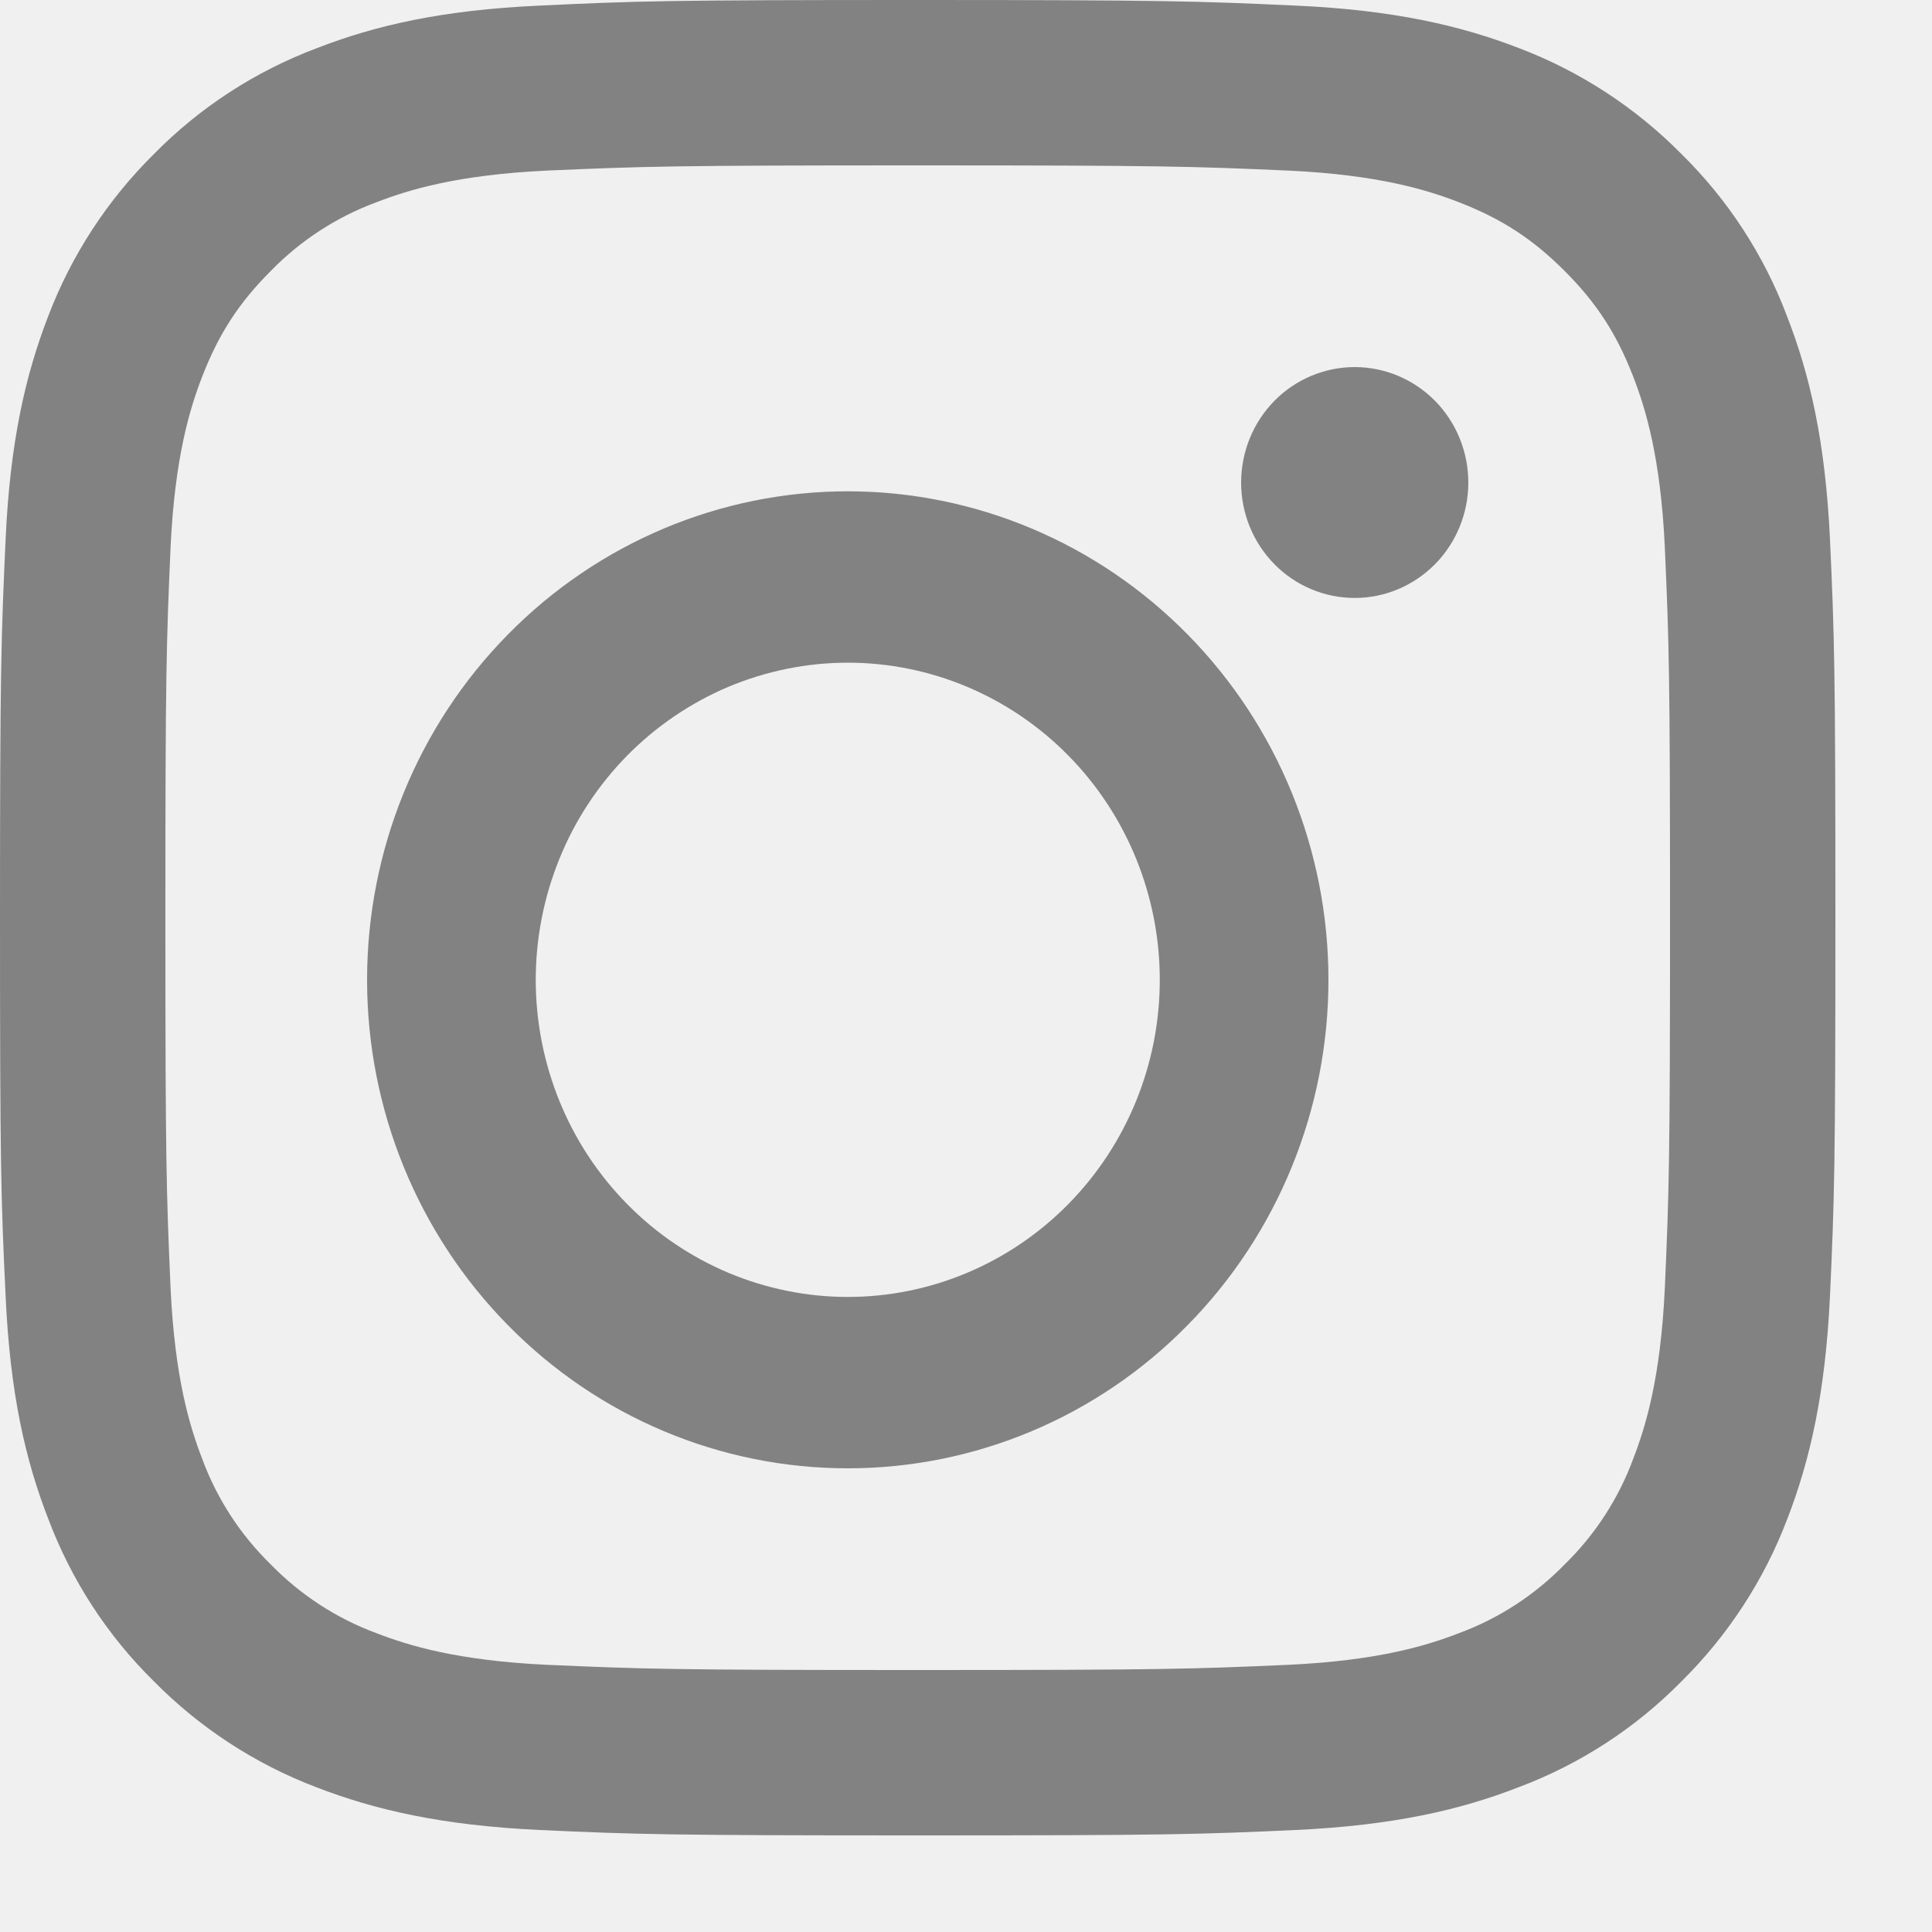
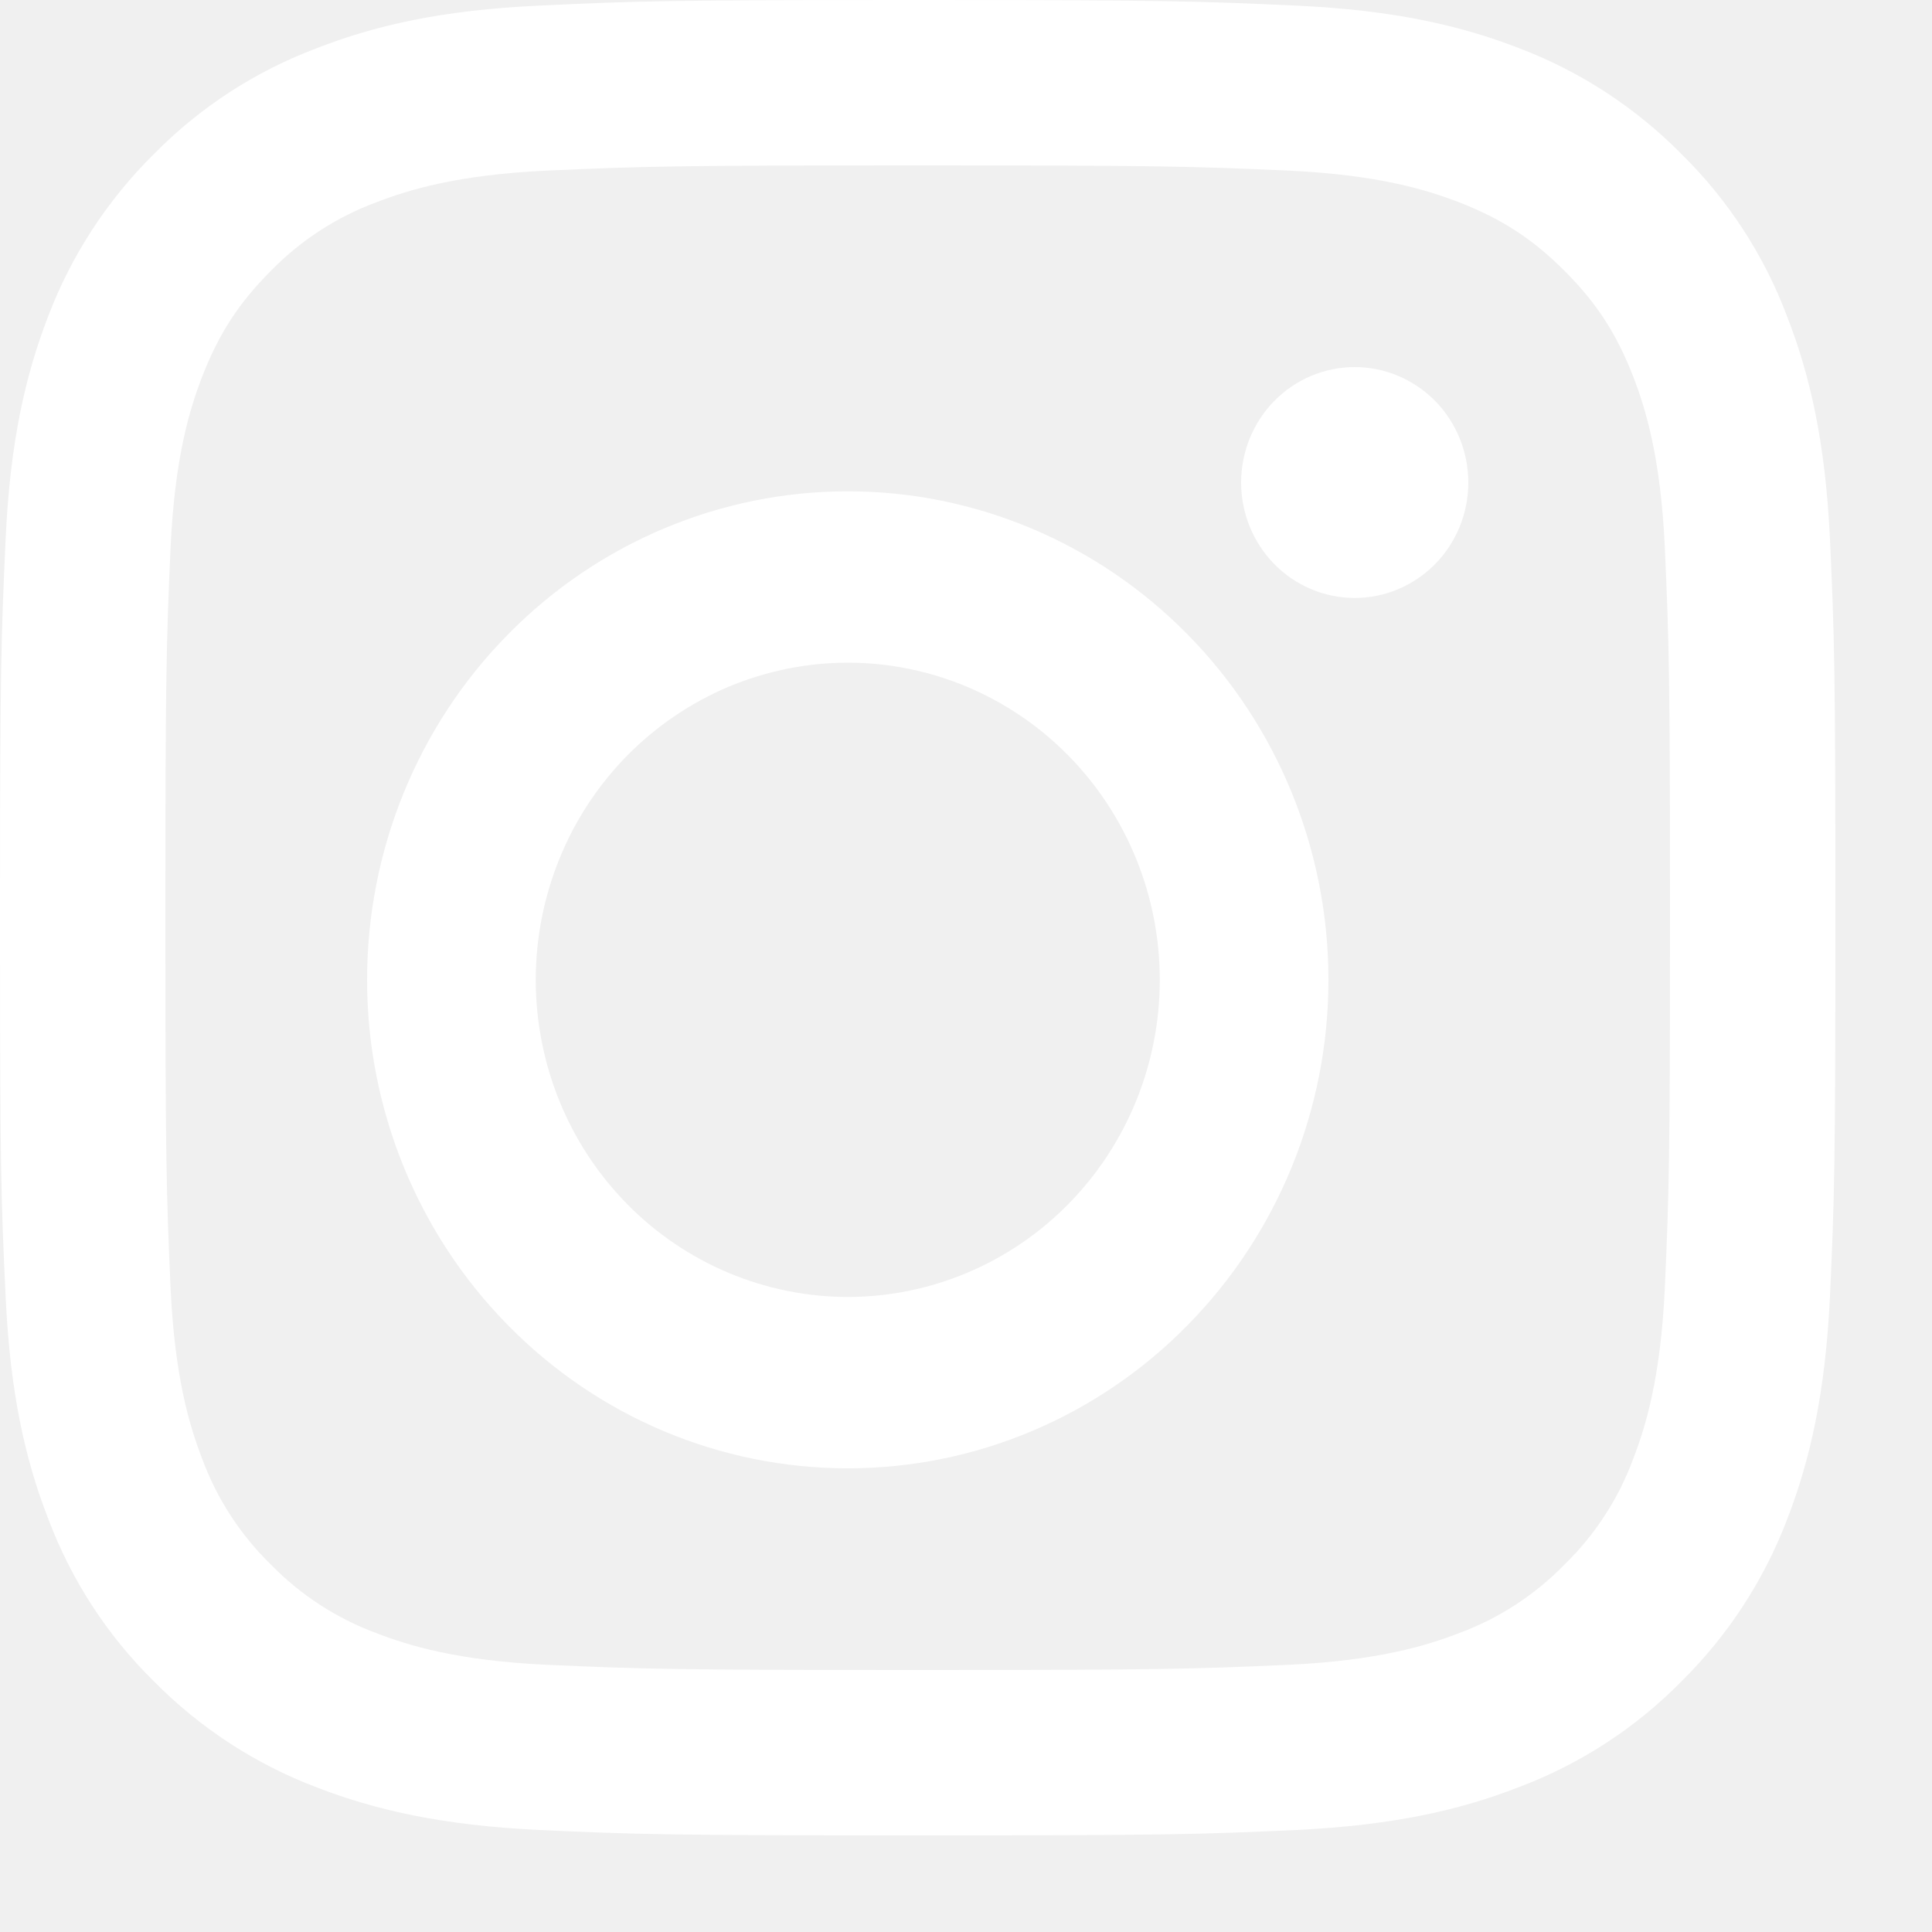
<svg xmlns="http://www.w3.org/2000/svg" width="10" height="10" viewBox="0 0 10 10" fill="none">
-   <path fill-rule="evenodd" clip-rule="evenodd" d="M4.75 0C3.46 0 3.298 0.005 2.792 0.029C2.286 0.052 1.941 0.132 1.638 0.25C1.322 0.369 1.035 0.555 0.797 0.797C0.556 1.035 0.369 1.322 0.249 1.638C0.132 1.941 0.052 2.286 0.029 2.792C0.006 3.298 0 3.46 0 4.75C0 6.04 0.005 6.202 0.029 6.708C0.052 7.214 0.132 7.559 0.25 7.862C0.369 8.178 0.555 8.465 0.797 8.703C1.035 8.944 1.322 9.131 1.638 9.251C1.941 9.368 2.286 9.448 2.792 9.472C3.298 9.495 3.46 9.5 4.75 9.5C6.04 9.5 6.202 9.495 6.708 9.472C7.214 9.448 7.559 9.368 7.862 9.25C8.178 9.131 8.465 8.945 8.703 8.703C8.944 8.465 9.131 8.178 9.251 7.862C9.368 7.559 9.448 7.214 9.472 6.708C9.495 6.202 9.5 6.04 9.5 4.75C9.5 3.46 9.495 3.298 9.472 2.792C9.448 2.286 9.368 1.941 9.25 1.638C9.131 1.321 8.944 1.034 8.703 0.797C8.465 0.556 8.178 0.369 7.862 0.249C7.559 0.132 7.214 0.052 6.708 0.029C6.202 0.006 6.04 0 4.75 0ZM4.75 0.856C6.018 0.856 6.169 0.861 6.67 0.883C7.133 0.905 7.384 0.982 7.552 1.047C7.773 1.133 7.932 1.236 8.098 1.402C8.264 1.568 8.367 1.727 8.453 1.948C8.518 2.116 8.595 2.367 8.617 2.83C8.639 3.331 8.644 3.482 8.644 4.75C8.644 6.018 8.639 6.169 8.617 6.67C8.595 7.133 8.518 7.384 8.453 7.552C8.377 7.758 8.255 7.945 8.098 8.098C7.945 8.255 7.758 8.377 7.552 8.453C7.384 8.518 7.133 8.595 6.67 8.617C6.169 8.639 6.019 8.644 4.75 8.644C3.481 8.644 3.331 8.639 2.83 8.617C2.367 8.595 2.116 8.518 1.948 8.453C1.742 8.377 1.555 8.255 1.402 8.098C1.245 7.945 1.123 7.758 1.047 7.552C0.982 7.384 0.905 7.133 0.883 6.67C0.861 6.169 0.856 6.018 0.856 4.75C0.856 3.482 0.861 3.331 0.883 2.83C0.905 2.367 0.982 2.116 1.047 1.948C1.133 1.727 1.236 1.568 1.402 1.402C1.555 1.245 1.742 1.123 1.948 1.047C2.116 0.982 2.367 0.905 2.83 0.883C3.331 0.861 3.482 0.856 4.75 0.856V0.856Z" fill="#828282" />
-   <path fill-rule="evenodd" clip-rule="evenodd" d="M4.388 6.713C4.176 6.713 3.966 6.67 3.77 6.588C3.574 6.505 3.396 6.385 3.246 6.232C3.096 6.08 2.977 5.899 2.896 5.7C2.815 5.501 2.773 5.287 2.773 5.072C2.773 4.856 2.815 4.643 2.896 4.444C2.977 4.244 3.096 4.064 3.246 3.911C3.396 3.759 3.574 3.638 3.77 3.555C3.966 3.473 4.176 3.43 4.388 3.43C4.816 3.43 5.227 3.603 5.53 3.911C5.833 4.219 6.003 4.636 6.003 5.072C6.003 5.507 5.833 5.924 5.53 6.232C5.227 6.54 4.816 6.713 4.388 6.713V6.713ZM4.388 2.543C3.728 2.543 3.095 2.81 2.629 3.284C2.162 3.758 1.9 4.401 1.9 5.072C1.9 5.742 2.162 6.385 2.629 6.859C3.095 7.334 3.728 7.6 4.388 7.6C5.048 7.6 5.681 7.334 6.147 6.859C6.614 6.385 6.876 5.742 6.876 5.072C6.876 4.401 6.614 3.758 6.147 3.284C5.681 2.81 5.048 2.543 4.388 2.543V2.543ZM7.6 2.498C7.6 2.656 7.538 2.808 7.428 2.92C7.317 3.032 7.168 3.095 7.012 3.095C6.856 3.095 6.706 3.032 6.596 2.92C6.486 2.808 6.424 2.656 6.424 2.498C6.424 2.339 6.486 2.187 6.596 2.075C6.706 1.963 6.856 1.9 7.012 1.9C7.168 1.9 7.317 1.963 7.428 2.075C7.538 2.187 7.6 2.339 7.6 2.498" fill="#828282" />
+   <path fill-rule="evenodd" clip-rule="evenodd" d="M4.75 0C3.46 0 3.298 0.005 2.792 0.029C2.286 0.052 1.941 0.132 1.638 0.25C1.322 0.369 1.035 0.555 0.797 0.797C0.556 1.035 0.369 1.322 0.249 1.638C0.132 1.941 0.052 2.286 0.029 2.792C0.006 3.298 0 3.46 0 4.75C0 6.04 0.005 6.202 0.029 6.708C0.052 7.214 0.132 7.559 0.25 7.862C0.369 8.178 0.555 8.465 0.797 8.703C1.035 8.944 1.322 9.131 1.638 9.251C1.941 9.368 2.286 9.448 2.792 9.472C3.298 9.495 3.46 9.5 4.75 9.5C6.04 9.5 6.202 9.495 6.708 9.472C7.214 9.448 7.559 9.368 7.862 9.25C8.178 9.131 8.465 8.945 8.703 8.703C8.944 8.465 9.131 8.178 9.251 7.862C9.368 7.559 9.448 7.214 9.472 6.708C9.495 6.202 9.5 6.04 9.5 4.75C9.5 3.46 9.495 3.298 9.472 2.792C9.448 2.286 9.368 1.941 9.25 1.638C9.131 1.321 8.944 1.034 8.703 0.797C8.465 0.556 8.178 0.369 7.862 0.249C7.559 0.132 7.214 0.052 6.708 0.029C6.202 0.006 6.04 0 4.75 0ZM4.75 0.856C6.018 0.856 6.169 0.861 6.67 0.883C7.133 0.905 7.384 0.982 7.552 1.047C7.773 1.133 7.932 1.236 8.098 1.402C8.264 1.568 8.367 1.727 8.453 1.948C8.518 2.116 8.595 2.367 8.617 2.83C8.639 3.331 8.644 3.482 8.644 4.75C8.644 6.018 8.639 6.169 8.617 6.67C8.595 7.133 8.518 7.384 8.453 7.552C8.377 7.758 8.255 7.945 8.098 8.098C7.945 8.255 7.758 8.377 7.552 8.453C7.384 8.518 7.133 8.595 6.67 8.617C6.169 8.639 6.019 8.644 4.75 8.644C3.481 8.644 3.331 8.639 2.83 8.617C2.367 8.595 2.116 8.518 1.948 8.453C1.742 8.377 1.555 8.255 1.402 8.098C1.245 7.945 1.123 7.758 1.047 7.552C0.982 7.384 0.905 7.133 0.883 6.67C0.861 6.169 0.856 6.018 0.856 4.75C0.856 3.482 0.861 3.331 0.883 2.83C0.905 2.367 0.982 2.116 1.047 1.948C1.133 1.727 1.236 1.568 1.402 1.402C1.555 1.245 1.742 1.123 1.948 1.047C2.116 0.982 2.367 0.905 2.83 0.883C3.331 0.861 3.482 0.856 4.75 0.856Z" fill="white" />
+   <path fill-rule="evenodd" clip-rule="evenodd" d="M4.388 6.713C4.176 6.713 3.966 6.67 3.77 6.588C3.574 6.505 3.396 6.385 3.246 6.232C3.096 6.08 2.977 5.899 2.896 5.7C2.815 5.501 2.773 5.287 2.773 5.072C2.773 4.856 2.815 4.643 2.896 4.444C2.977 4.244 3.096 4.064 3.246 3.911C3.396 3.759 3.574 3.638 3.77 3.555C3.966 3.473 4.176 3.43 4.388 3.43C4.816 3.43 5.227 3.603 5.53 3.911C5.833 4.219 6.003 4.636 6.003 5.072C6.003 5.507 5.833 5.924 5.53 6.232C5.227 6.54 4.816 6.713 4.388 6.713ZM4.388 2.543C3.728 2.543 3.095 2.81 2.629 3.284C2.162 3.758 1.9 4.401 1.9 5.072C1.9 5.742 2.162 6.385 2.629 6.859C3.095 7.334 3.728 7.6 4.388 7.6C5.048 7.6 5.681 7.334 6.147 6.859C6.614 6.385 6.876 5.742 6.876 5.072C6.876 4.401 6.614 3.758 6.147 3.284C5.681 2.81 5.048 2.543 4.388 2.543ZM7.6 2.498C7.6 2.656 7.538 2.808 7.428 2.92C7.317 3.032 7.168 3.095 7.012 3.095C6.856 3.095 6.706 3.032 6.596 2.92C6.486 2.808 6.424 2.656 6.424 2.498C6.424 2.339 6.486 2.187 6.596 2.075C6.706 1.963 6.856 1.9 7.012 1.9C7.168 1.9 7.317 1.963 7.428 2.075C7.538 2.187 7.6 2.339 7.6 2.498Z" fill="white" />
</svg>
